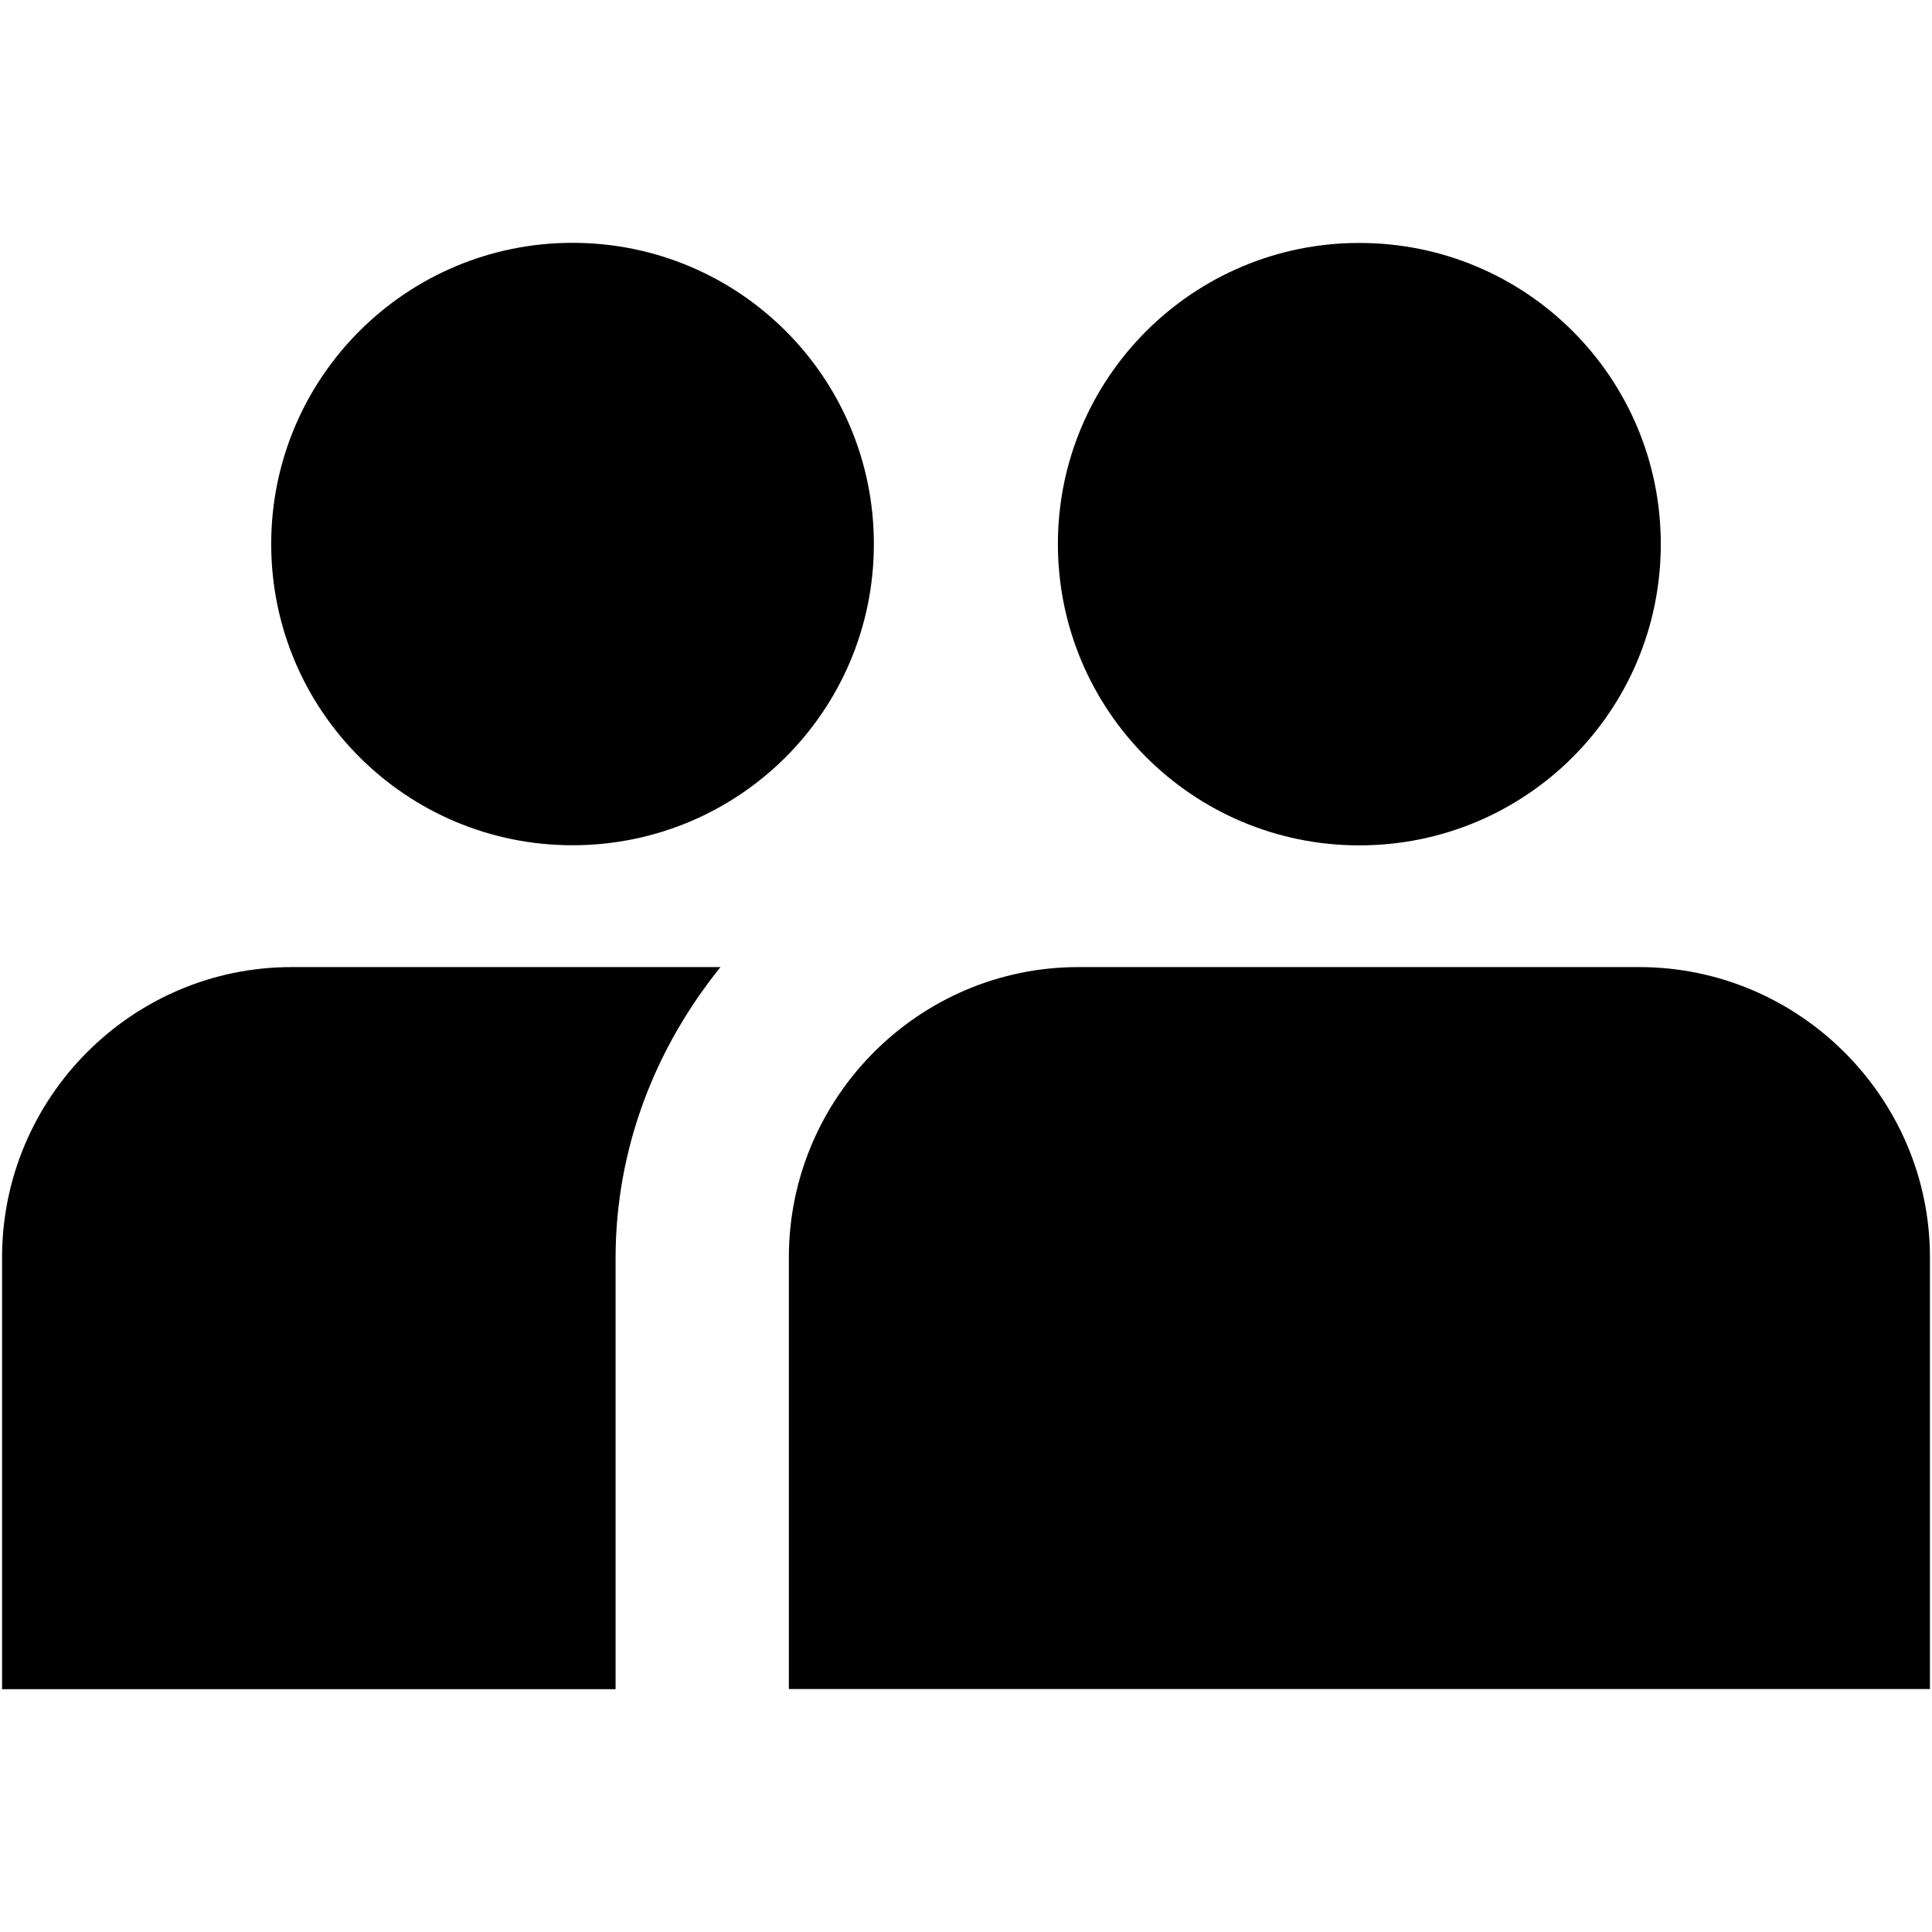
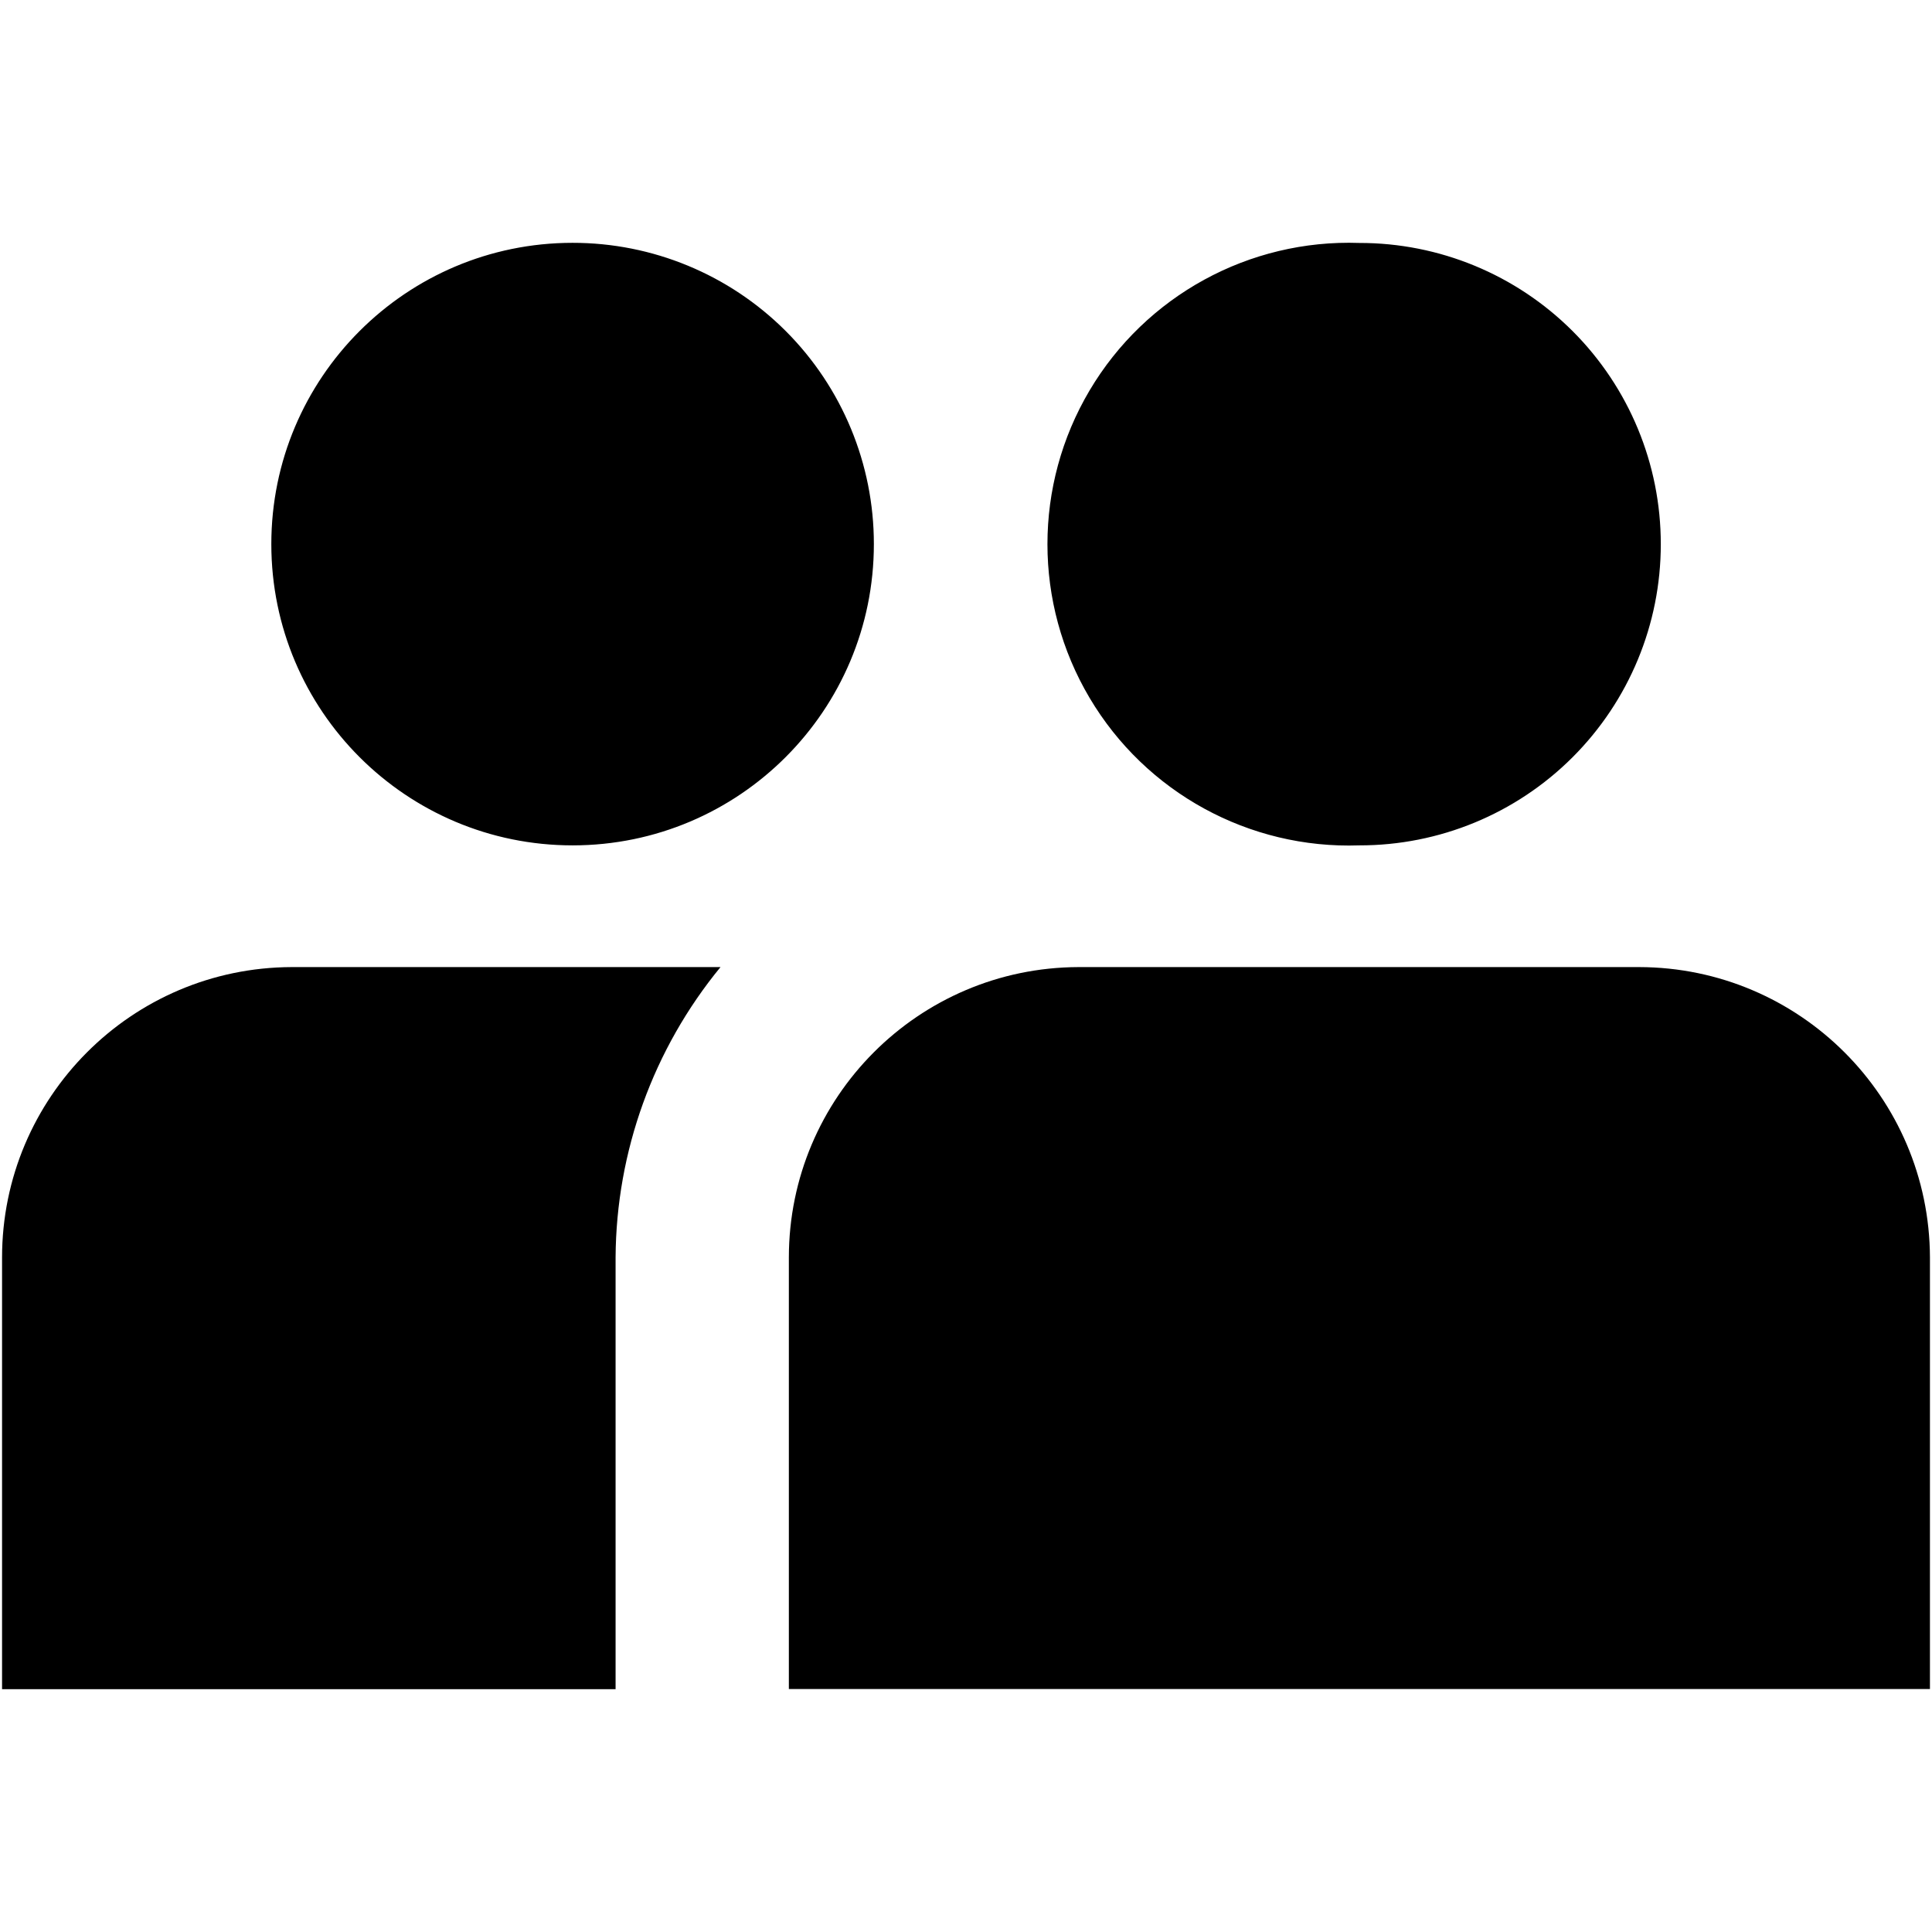
- <svg xmlns="http://www.w3.org/2000/svg" width="16px" height="16px" viewBox="0 0 16 16" shape-rendering="geometricPrecision" fill="#000">
-   <path d="M11.257,7.001c1.382,0,2.497-1.115,2.497-2.495c0-1.378-1.114-2.494-2.497-2.494c-1.377,0-2.496,1.116-2.496,2.494 C8.762,5.886,9.88,7.001,11.257,7.001z M0.017,10.414v3.575h5.081v-3.576C5.1,9.499,5.433,8.67,5.967,8.009H2.415 C1.092,8.009,0.017,9.091,0.017,10.414z M13.576,8.009H8.931c-1.323,0-2.398,1.082-2.398,2.404v3.575h9.45v-3.575 C15.983,9.091,14.899,8.009,13.576,8.009z M4.741,2.011c-1.377,0-2.495,1.116-2.495,2.494c0,1.38,1.118,2.495,2.495,2.495 c1.381,0,2.496-1.115,2.496-2.495C7.237,3.128,6.123,2.011,4.741,2.011z" />
+ <svg xmlns="http://www.w3.org/2000/svg" width="16" height="16" viewBox="0 0 16 16" shape-rendering="geometricPrecision">
+   <path d="M11.257 7.001a2.493 2.493 0 0 0 2.497-2.495 2.493 2.493 0 0 0-2.497-2.494 2.496 2.496 0 1 0 0 4.989zM.017 10.414v3.575h5.081v-3.576a3.824 3.824 0 0 1 .869-2.404H2.415a2.406 2.406 0 0 0-2.398 2.405zm13.559-2.405H8.931a2.406 2.406 0 0 0-2.398 2.404v3.575h9.45v-3.575a2.413 2.413 0 0 0-2.407-2.404zM4.741 2.011a2.495 2.495 0 1 0 2.496 2.494 2.493 2.493 0 0 0-2.496-2.494z" />
</svg>
